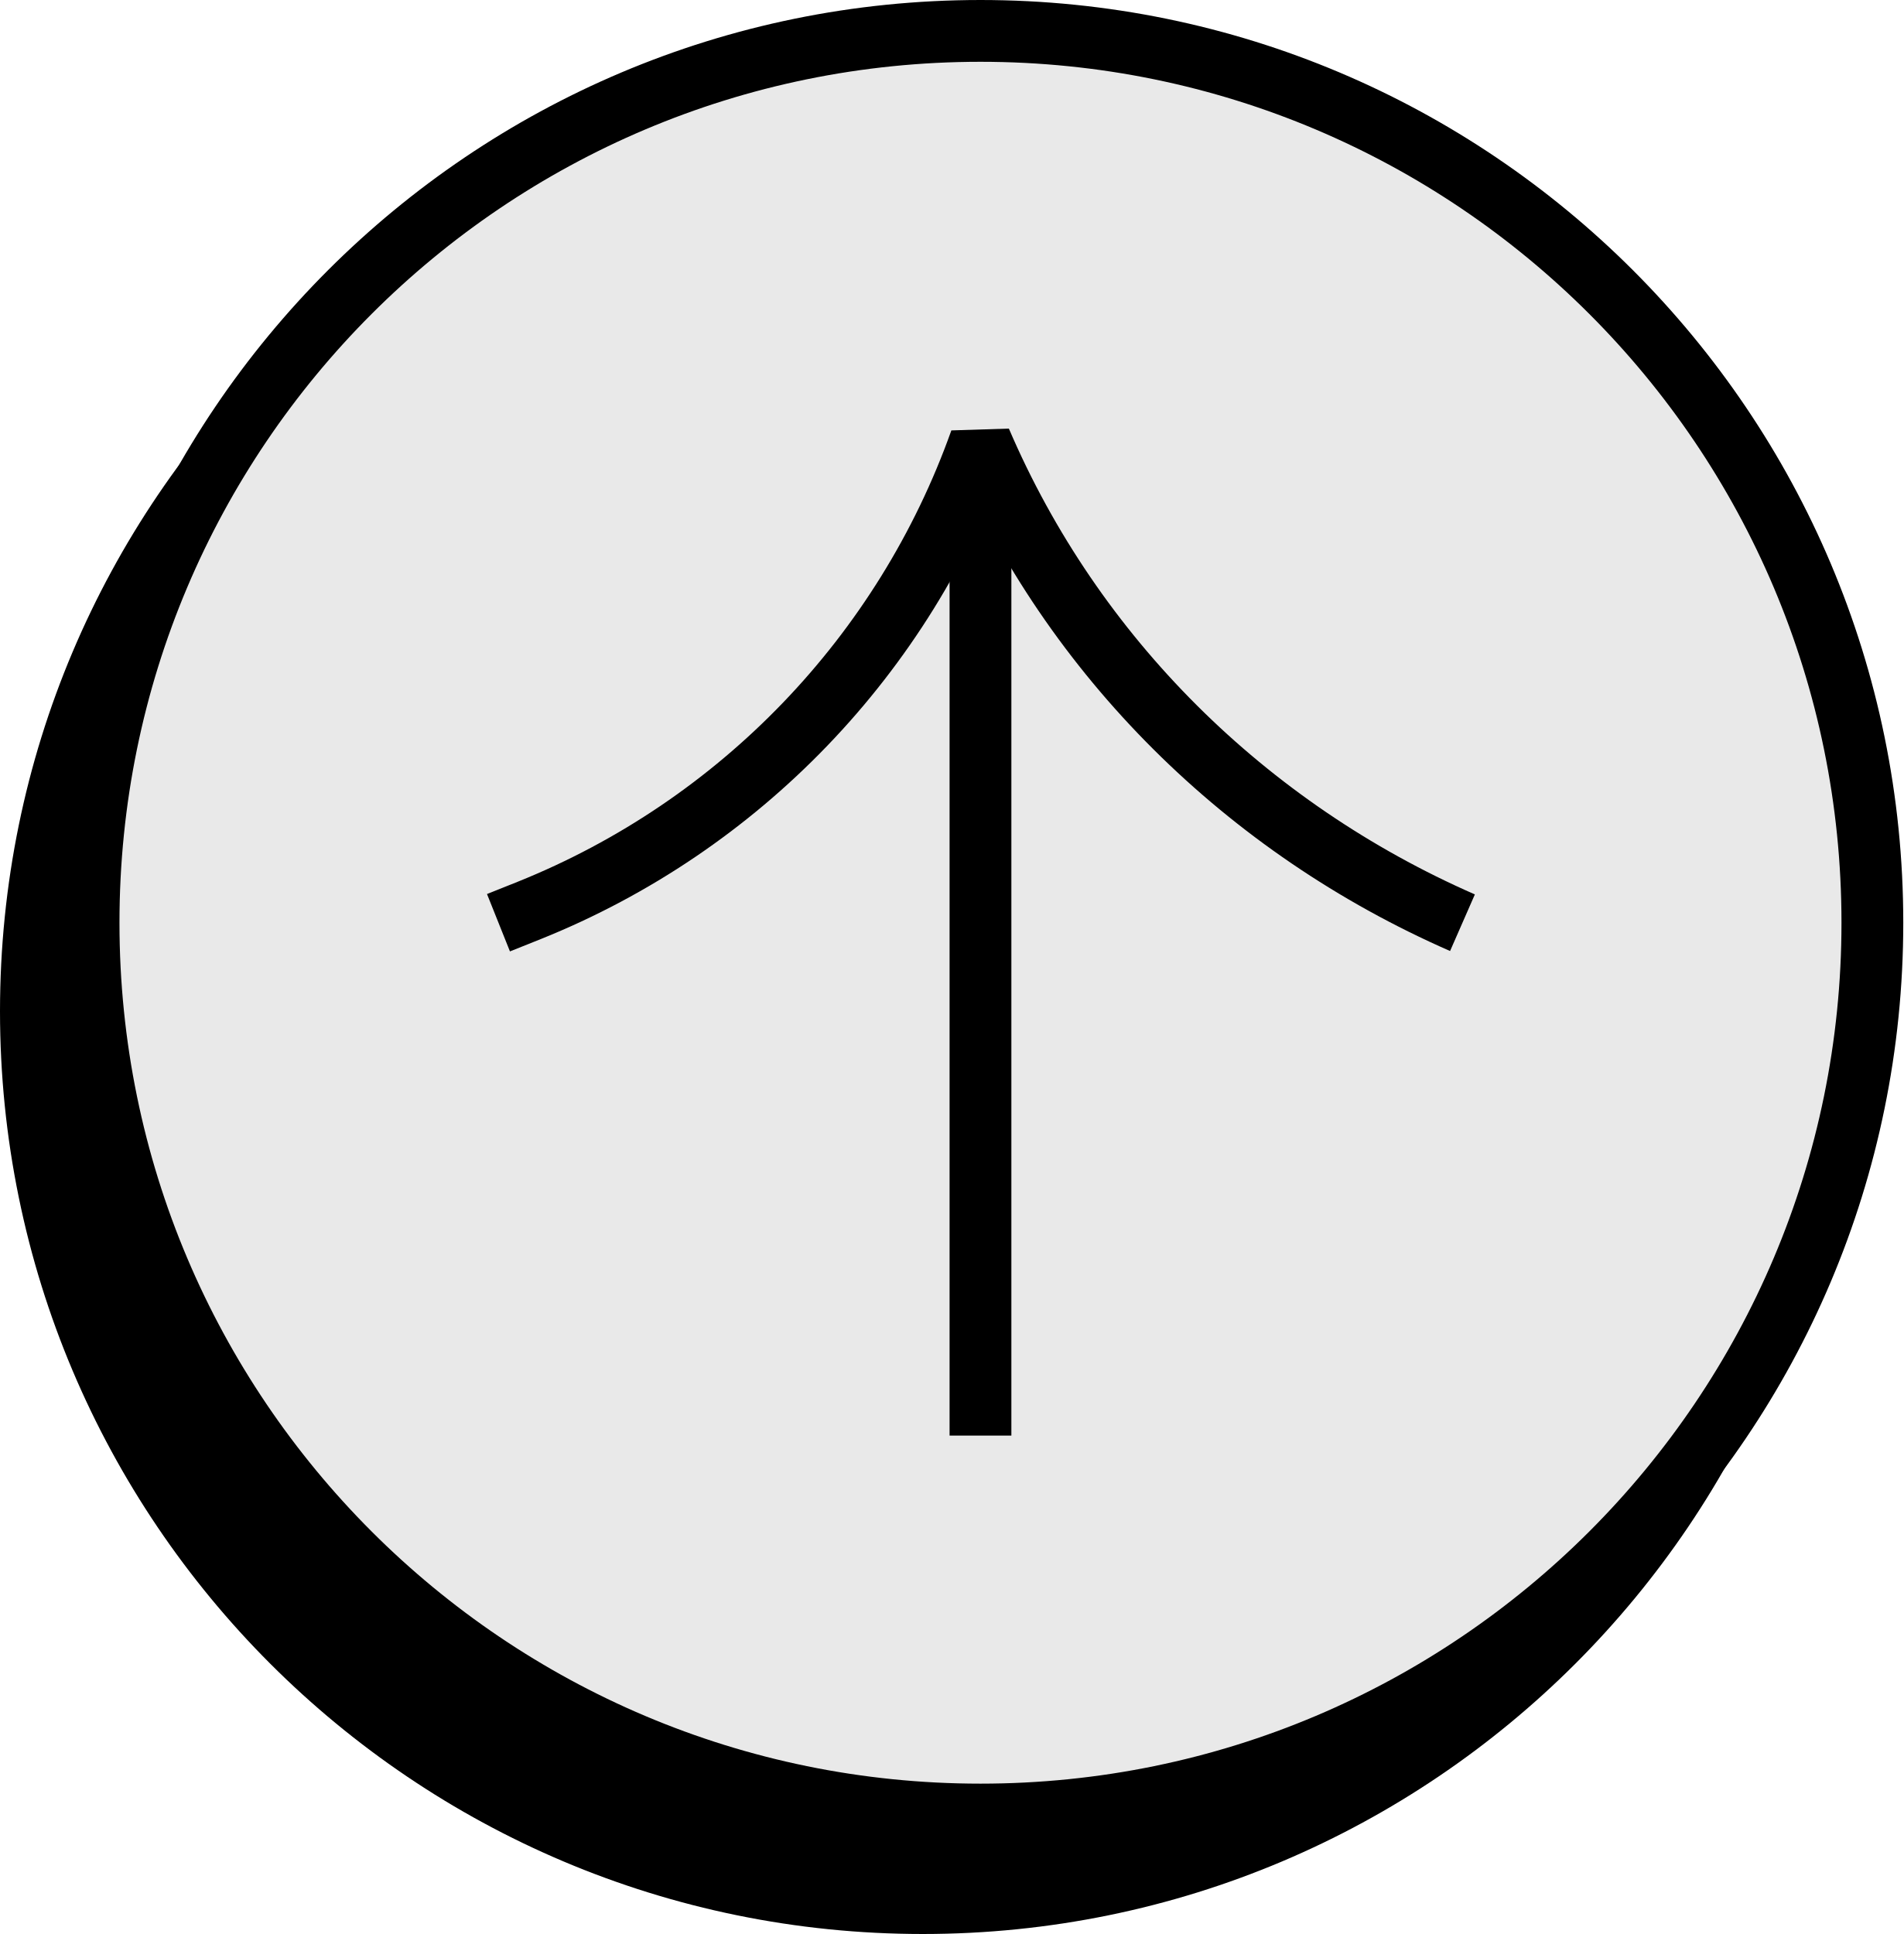
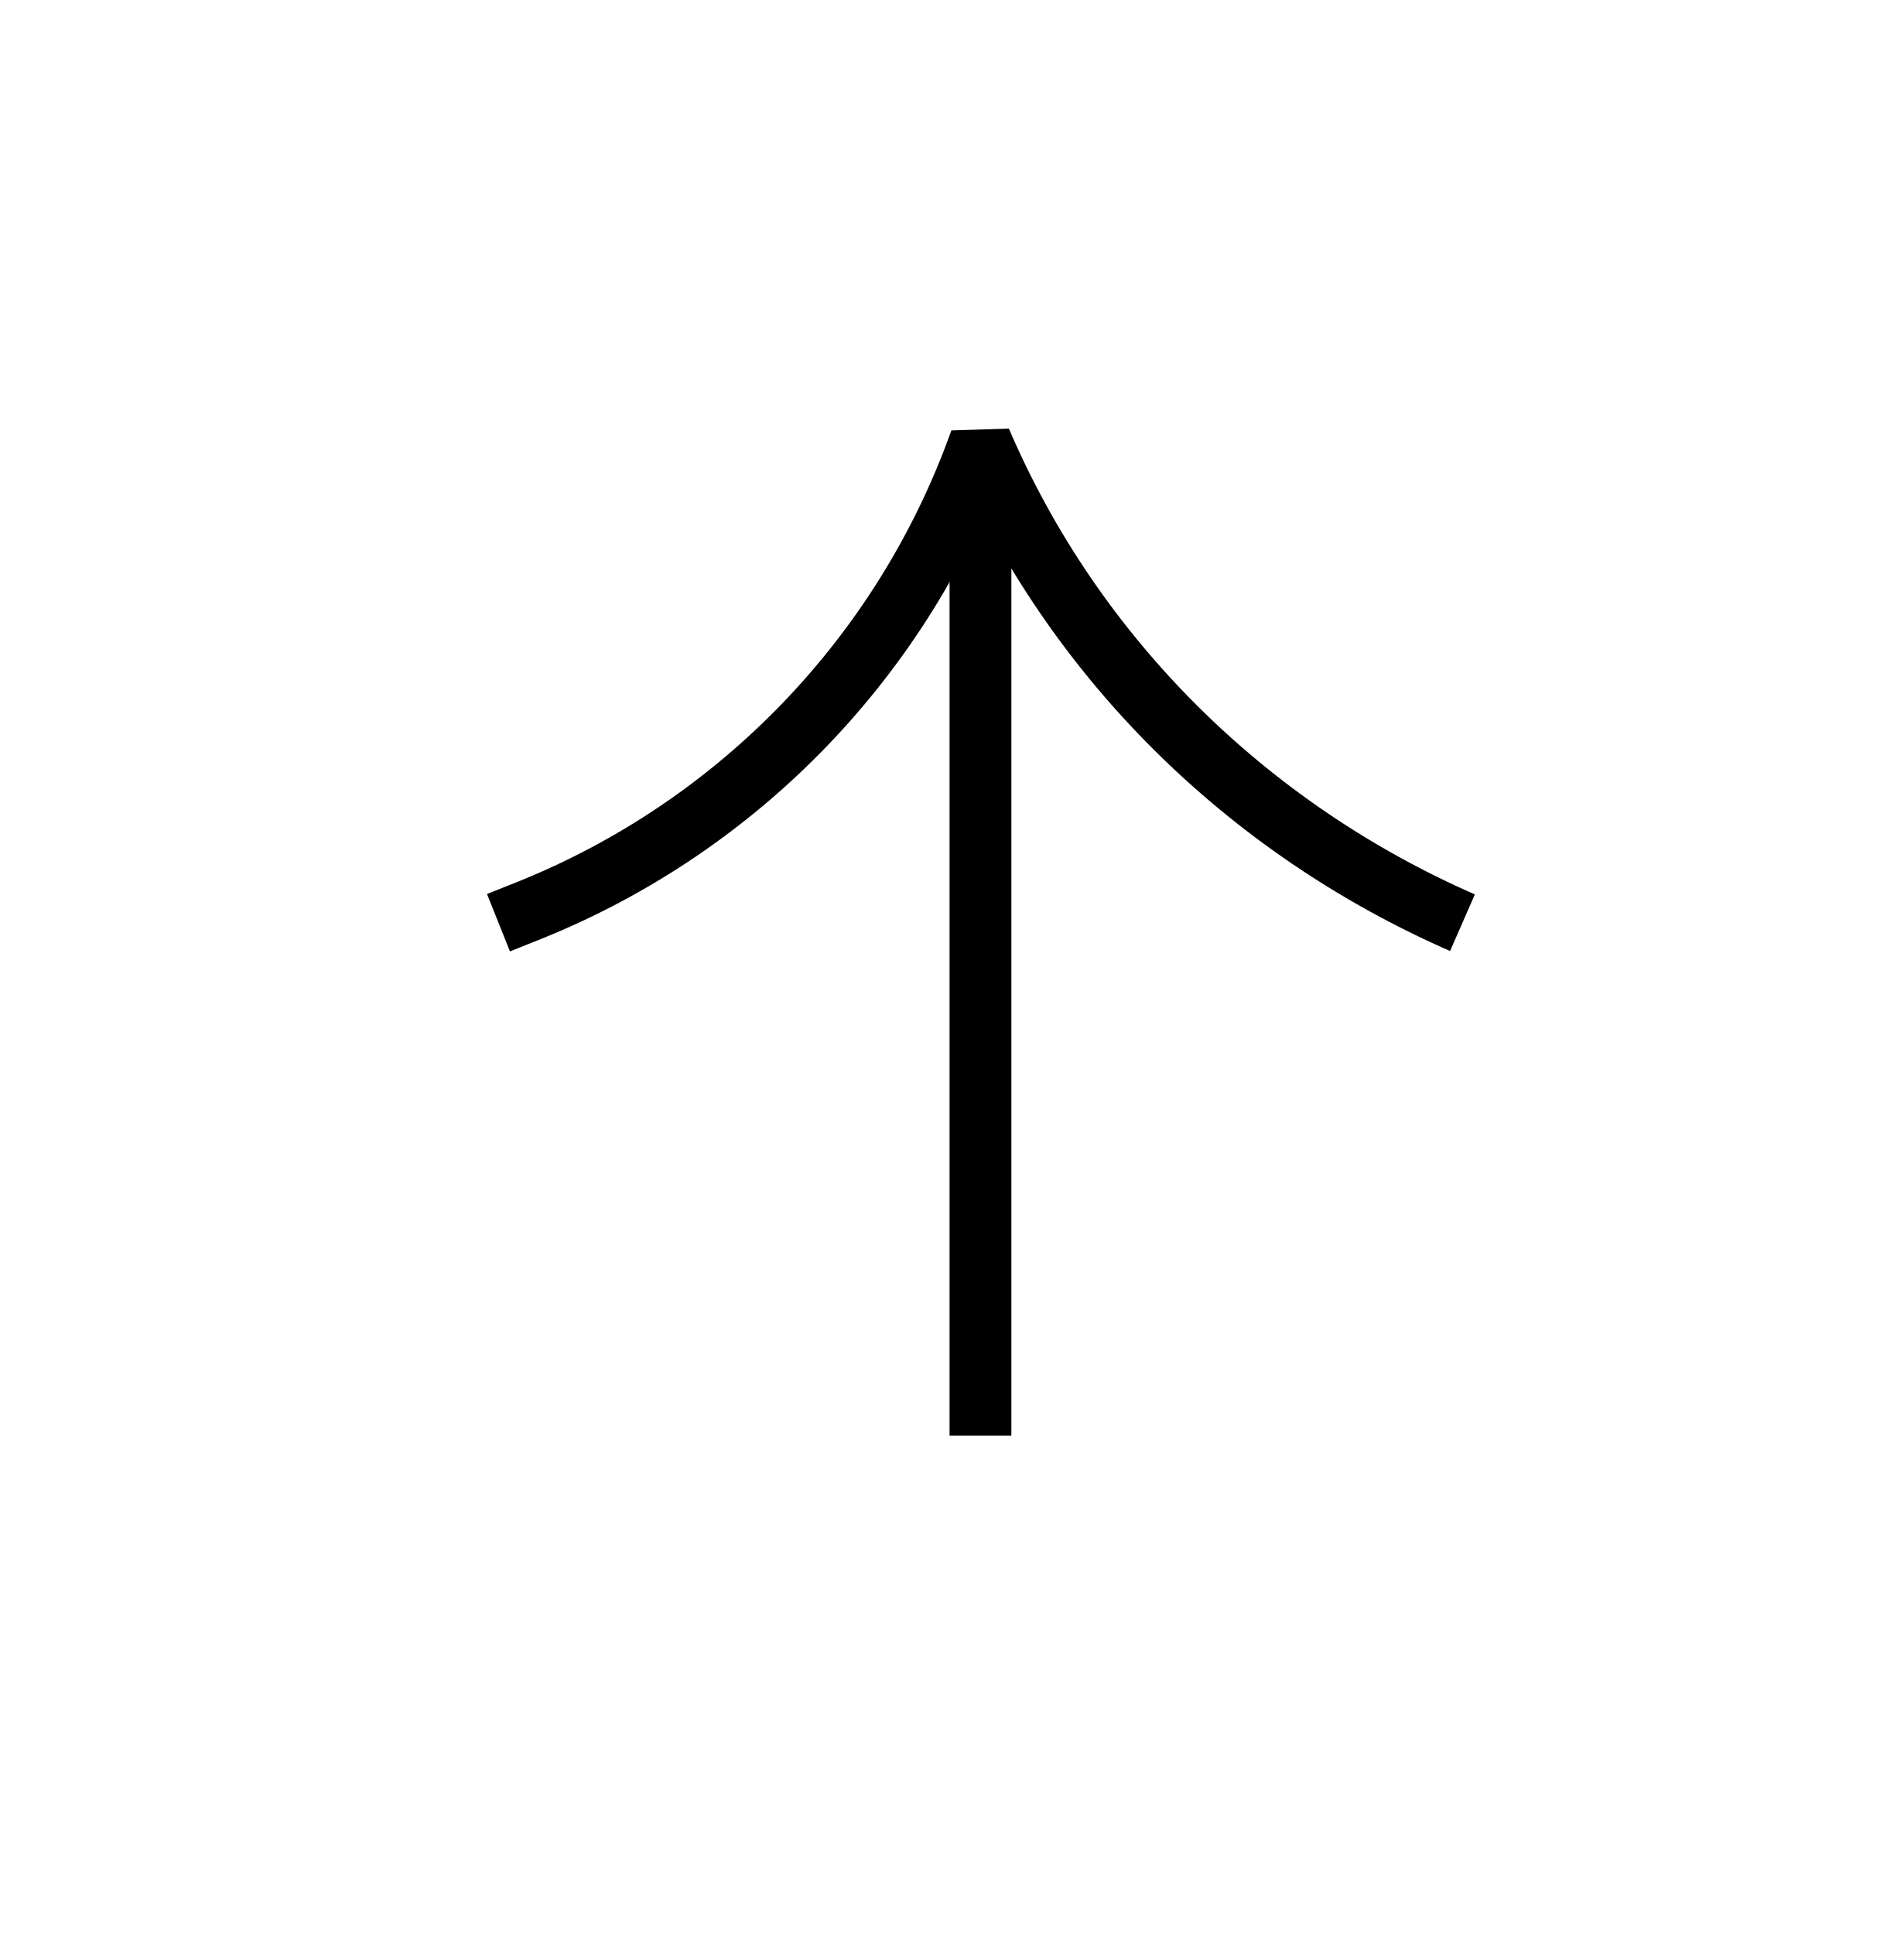
<svg xmlns="http://www.w3.org/2000/svg" version="1.1" id="Layer_1" x="0px" y="0px" viewBox="0 0 92.4 93.9" style="enable-background:new 0 0 92.4 93.9;" xml:space="preserve">
  <style type="text/css">
- 	.st0{stroke:#000000;stroke-width:3;}
- 	.st1{fill:#E9E9E9;stroke:#000000;stroke-width:3;}
- 	.st2{fill:none;stroke:#000000;stroke-width:3;}
- 	.st3{fill:none;stroke:#000000;stroke-width:3;stroke-linejoin:bevel;}
+ 	.st0{fill:none;stroke:#000000;stroke-width:3;}
+ 	.st1{fill:none;stroke:#000000;stroke-width:3;stroke-linejoin:bevel;}
</style>
  <g>
-     <circle class="st0" cx="44.8" cy="49.1" r="43.3" />
-     <circle class="st1" cx="47.6" cy="44.8" r="43.3" />
-     <path class="st2" d="M47.6,69.7v-46" />
-     <path class="st3" d="M24.2,44.8l1.5-0.6c10.2-4.1,18.2-12.4,21.9-22.8l0,0C52.1,31.9,60.5,40.2,71,44.8l0,0" />
+     <path class="st0" d="M47.6,69.7v-46" />
+     <path class="st1" d="M24.2,44.8l1.5-0.6c10.2-4.1,18.2-12.4,21.9-22.8l0,0C52.1,31.9,60.5,40.2,71,44.8l0,0" />
  </g>
</svg>
